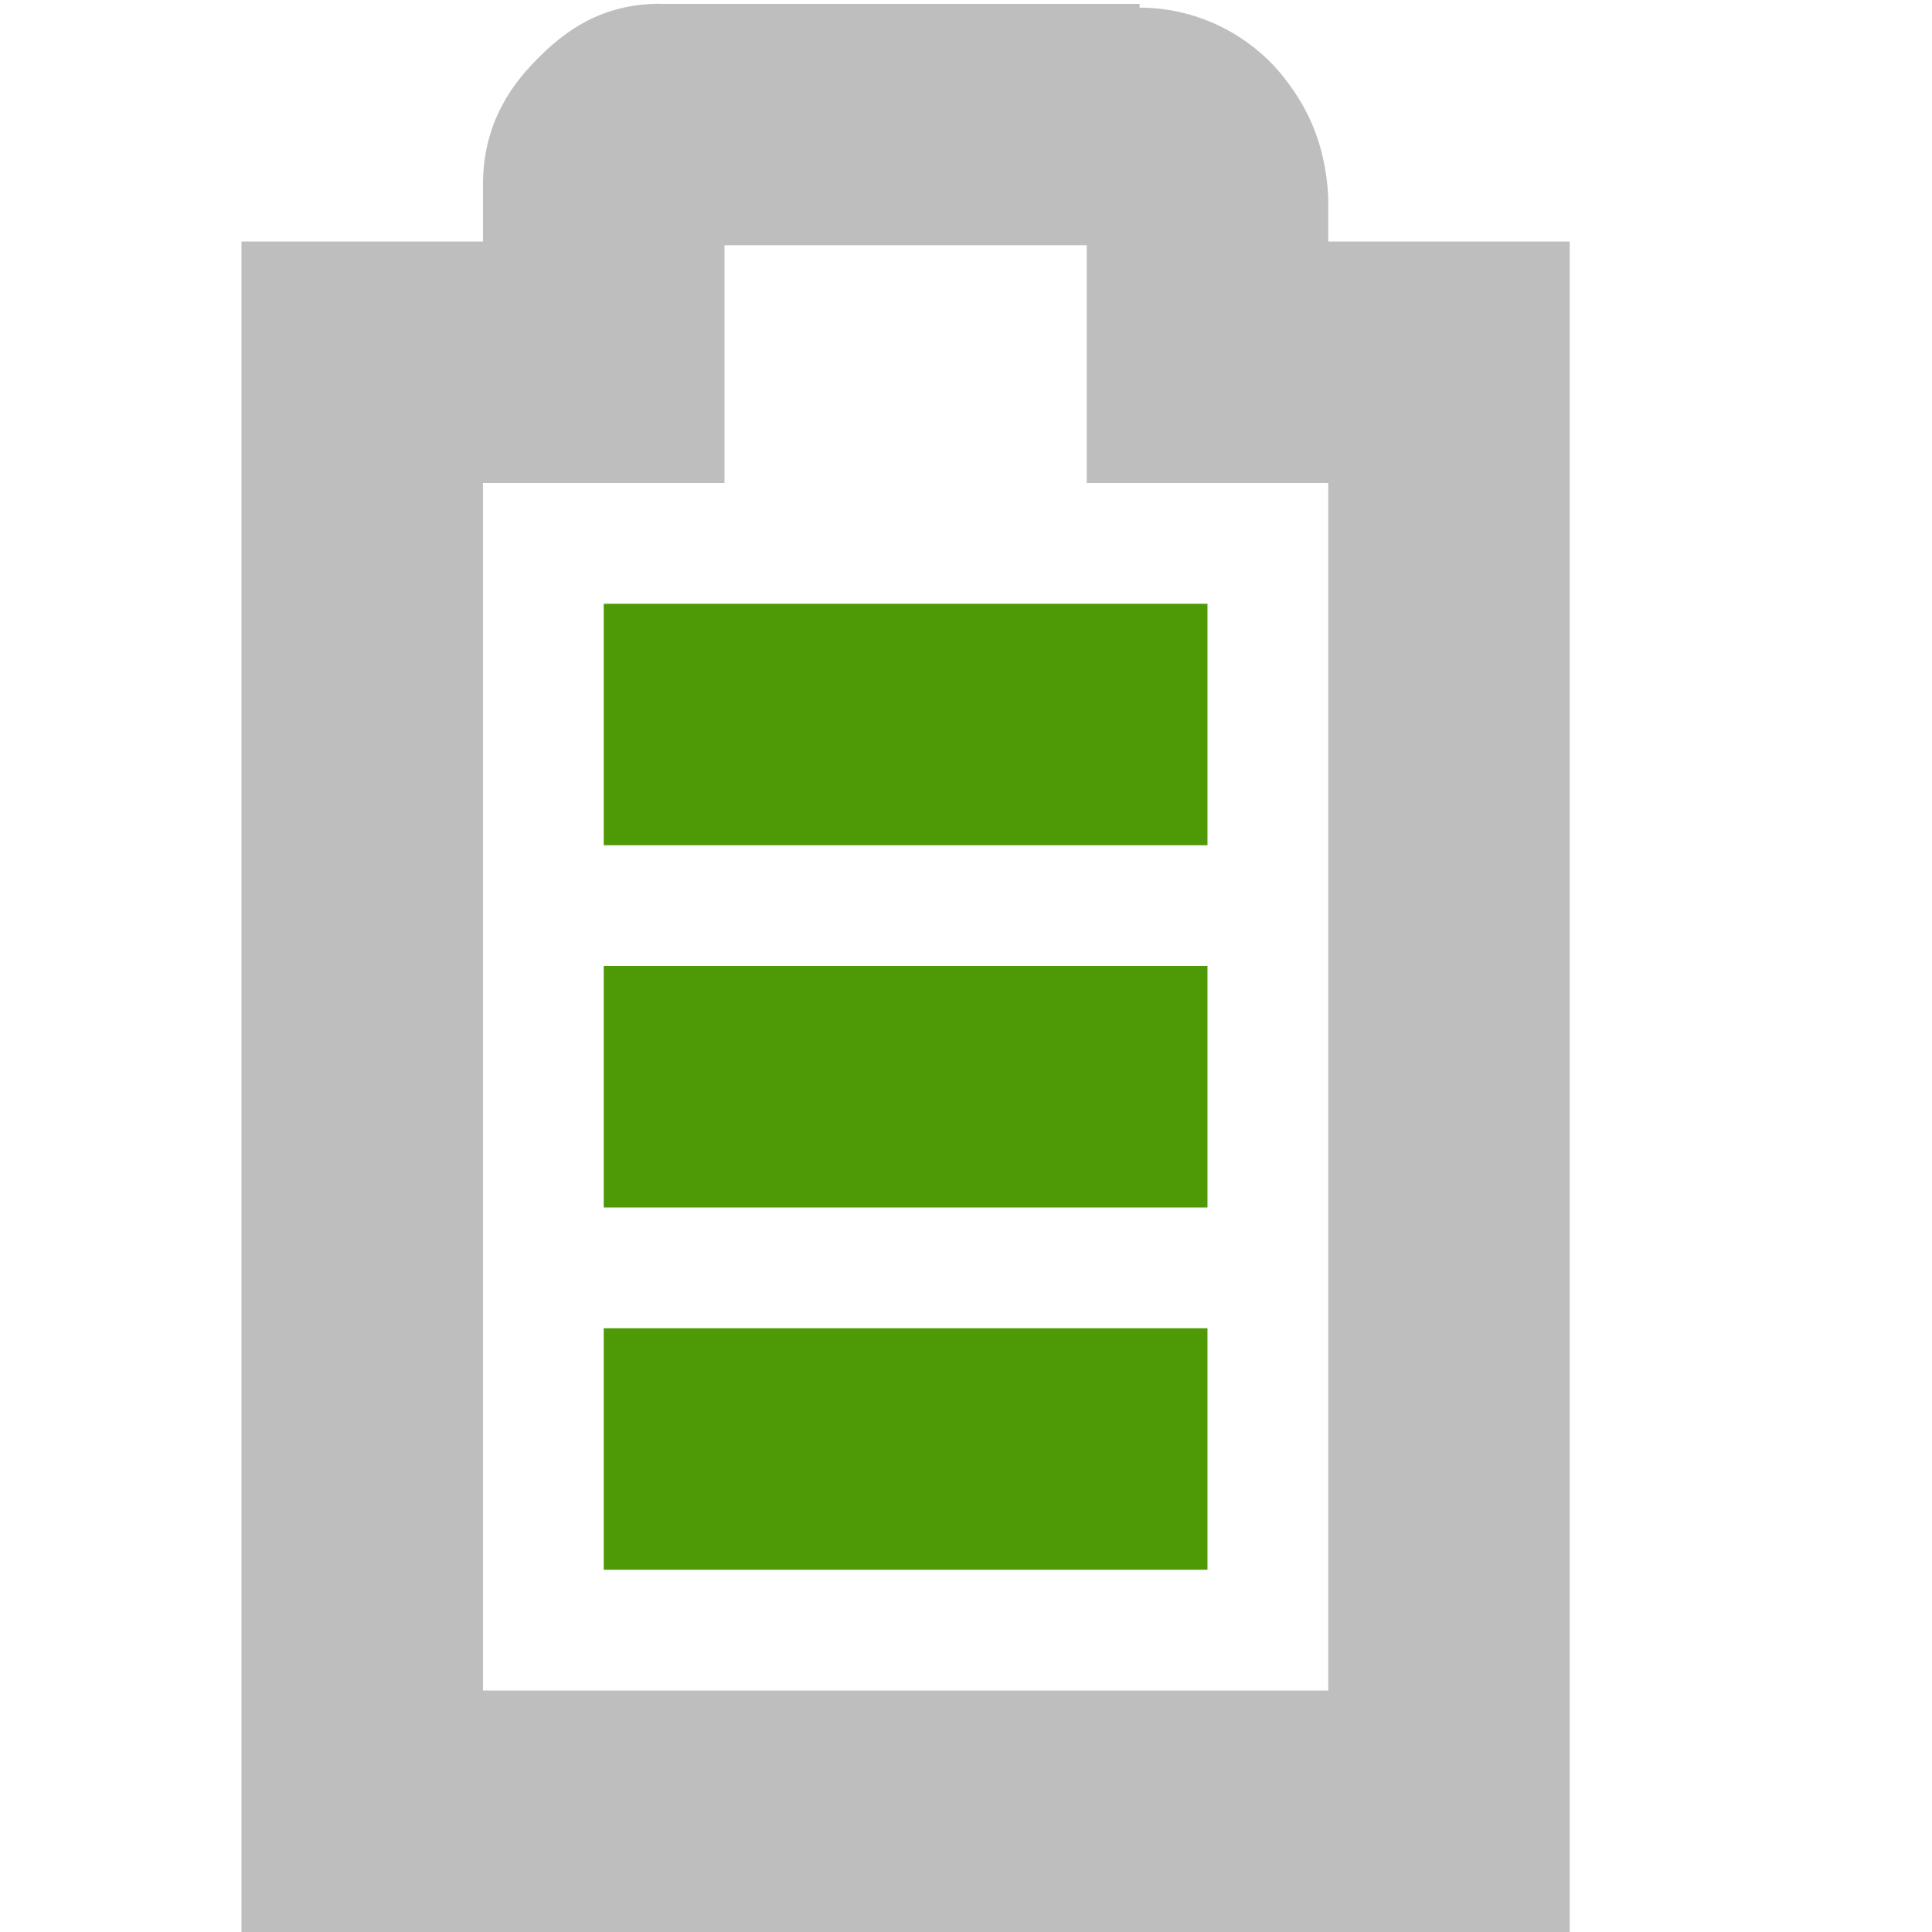
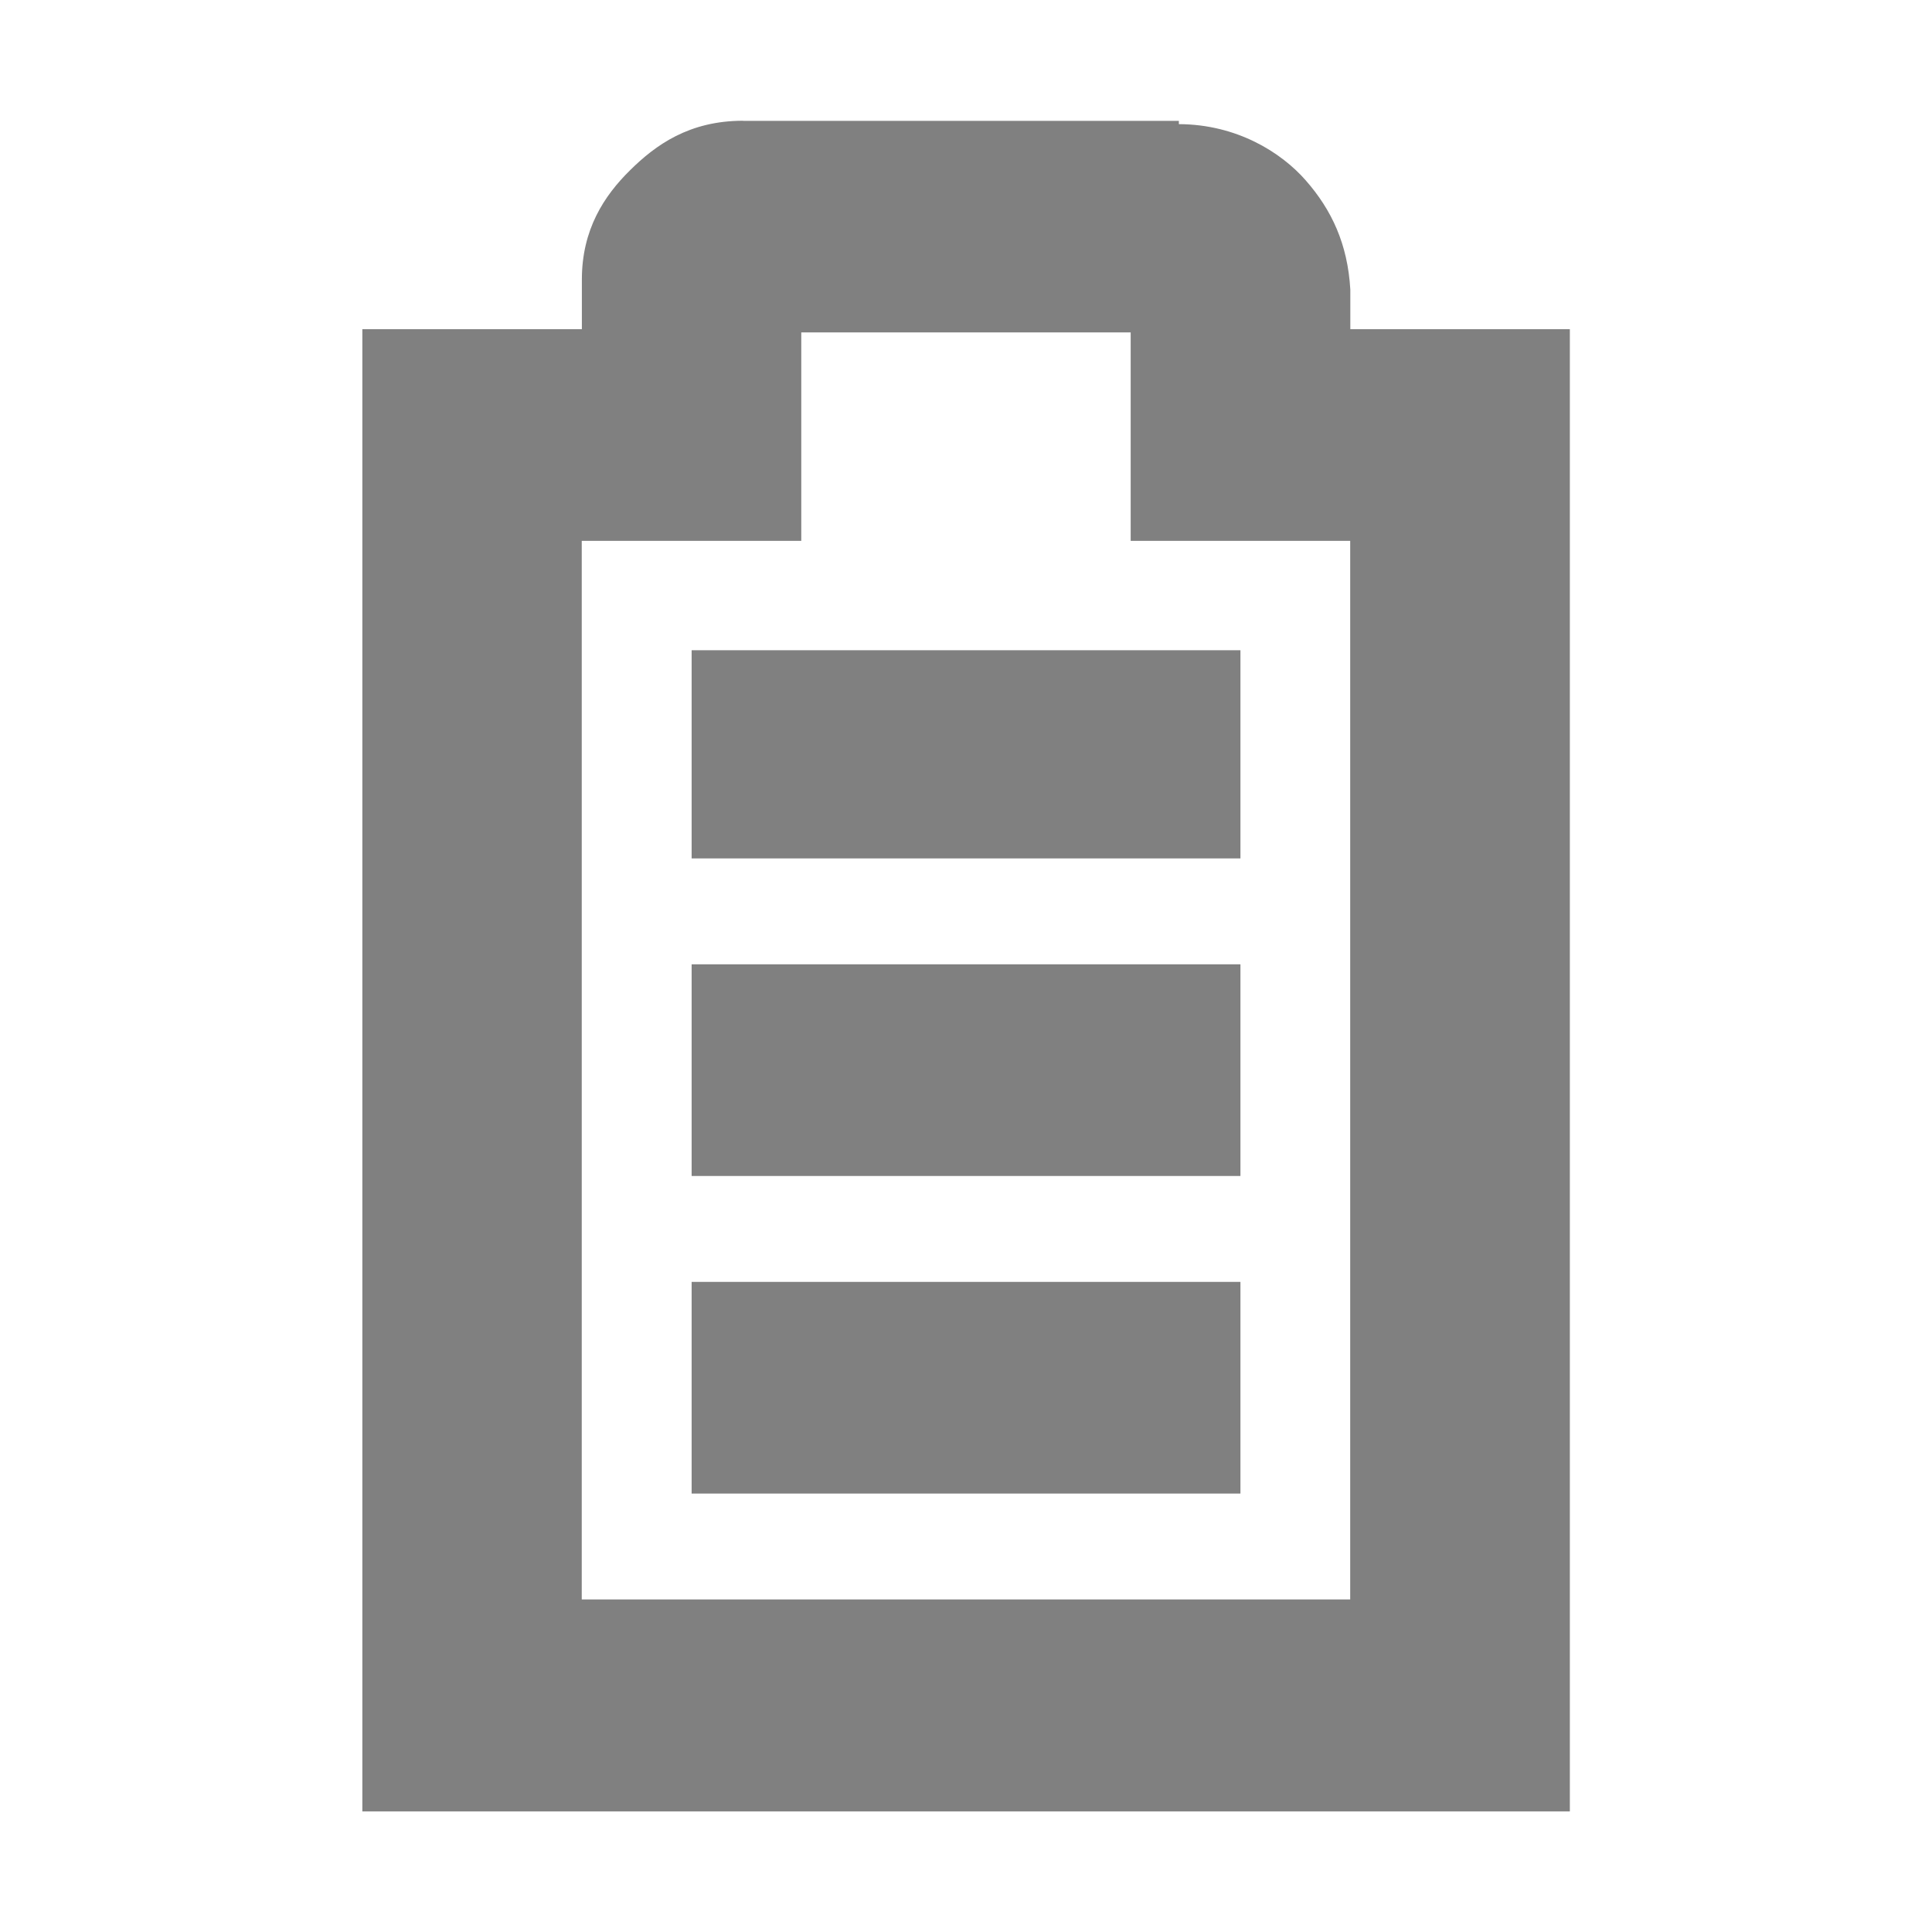
<svg xmlns="http://www.w3.org/2000/svg" id="svg7384" version="1.1" height="16" width="16">
  <defs id="defs7386" />
-   <g transform="translate(-41.0002,-217)" id="layer9" style="display:inline">
-     <rect transform="matrix(0,1,1,0,0,0)" class="success" x="222" y="46" id="rect2928" height="5" style="fill:#4e9a06;fill-opacity:1;stroke:none" width="2" />
-     <path d="m 46.469,217.031 c -0.49,0 -0.796,0.228 -1.031,0.469 C 45.202,217.74 45,218.059 45,218.531 L 45,219 l -1,0 -1,0 0,1 0,12 0,1 1,0 9,0 1,0 0,-1 0,-12 0,-1 -1,0 -1,0 0,-0.344 0,-0.031 c -0.024,-0.431 -0.17,-0.752 -0.406,-1.031 -0.224,-0.264 -0.627,-0.529 -1.156,-0.531 l 0,-0.031 -0.062,0 -3.906,0 z m 0.531,2 3,0 0,0.969 0,1 1,0 1,0 0,10 -7,0 0,-10 1,0 1,0 0,-1 0,-0.969 z" id="path2930" style="font-size:medium;font-style:normal;font-variant:normal;font-weight:normal;font-stretch:normal;text-indent:0;text-align:start;text-decoration:none;line-height:normal;letter-spacing:normal;word-spacing:normal;text-transform:none;direction:ltr;block-progression:tb;writing-mode:lr-tb;text-anchor:start;baseline-shift:baseline;color:#bebebe;fill:#bebebe;fill-opacity:1;stroke:none;stroke-width:2;marker:none;visibility:visible;display:inline;overflow:visible;enable-background:accumulate;font-family:Sans;-inkscape-font-specification:Sans" />
-     <rect transform="matrix(0,1,1,0,0,0)" x="225" class="success" y="46" id="rect4227" height="5" width="2" style="fill:#4e9a06;fill-opacity:1;stroke:none" />
-     <rect transform="matrix(0,1,1,0,0,0)" class="success" x="228" y="46" id="rect4229" height="5" style="fill:#4e9a06;fill-opacity:1;stroke:none" width="2" />
+   <g transform="translate(-61.0002,-217)" id="layer9" style="display:inline">
+     <rect transform="matrix(0,1,1,0,0,0)" x="224.986" y="66.728" id="rect3735" height="4.545" width="1.753" style="fill:#808080;fill-opacity:1;stroke:none" />
+     <path d="m 67.154,218 c -0.446,0 -0.724,0.2 -0.937,0.411 -0.214,0.211 -0.398,0.49 -0.398,0.904 l 0,0.411 -0.909,0 -0.909,0 0,0.877 0,10.521 0,0.877 0.909,0 8.182,0 0.909,0 0,-0.877 0,-10.521 0,-0.877 -0.909,0 -0.909,0 0,-0.301 0,-0.027 c -0.022,-0.378 -0.155,-0.66 -0.369,-0.904 -0.203,-0.232 -0.57,-0.464 -1.051,-0.466 l 0,-0.027 -0.057,0 -3.551,0 z m 0.483,1.753 2.727,0 0,0.849 0,0.877 0.909,0 0.909,0 0,8.767 -6.364,0 0,-8.767 0.909,0 0.909,0 0,-0.877 0,-0.849 z" id="path3737" style="font-size:medium;font-style:normal;font-variant:normal;font-weight:normal;font-stretch:normal;text-indent:0;text-align:start;text-decoration:none;line-height:normal;letter-spacing:normal;word-spacing:normal;text-transform:none;direction:ltr;block-progression:tb;writing-mode:lr-tb;text-anchor:start;baseline-shift:baseline;color:#bebebe;fill:#808080;fill-opacity:1;stroke:none;stroke-width:2;marker:none;visibility:visible;display:inline;overflow:visible;enable-background:accumulate;font-family:Sans;-inkscape-font-specification:Sans" />
+     <rect transform="matrix(0,1,1,0,0,0)" x="227.616" y="66.728" id="rect10870" height="4.545" style="fill:#808080;fill-opacity:1;stroke:none" width="1.753" />
+     <rect transform="matrix(0,1,1,0,0,0)" x="222.385" y="66.728" id="rect3735-0" height="4.545" width="1.724" style="fill:#808080;fill-opacity:1;stroke:none;display:inline" />
  </g>
-   <g transform="translate(-41.0002,-217)" id="layer10" />
-   <g transform="translate(-41.0002,-217)" id="layer11" />
-   <g transform="translate(-41.0002,-217)" id="layer12" />
-   <g transform="translate(-41.0002,-217)" id="layer13" />
-   <g transform="translate(-41.0002,-217)" id="layer14" />
-   <g transform="translate(-41.0002,-217)" id="layer15" style="display:inline" />
-   <g transform="translate(-41.0002,-217)" id="g4953" style="display:inline" />
+   <g transform="translate(-61.0002,-217)" id="layer10" />
+   <g transform="translate(-61.0002,-217)" id="layer11" />
+   <g transform="translate(-61.0002,-217)" id="layer12" />
+   <g transform="translate(-61.0002,-217)" id="layer13" />
+   <g transform="translate(-61.0002,-217)" id="layer14" />
+   <g transform="translate(-61.0002,-217)" id="layer15" style="display:inline" />
+   <g transform="translate(-61.0002,-217)" id="g4953" style="display:inline" />
</svg>
